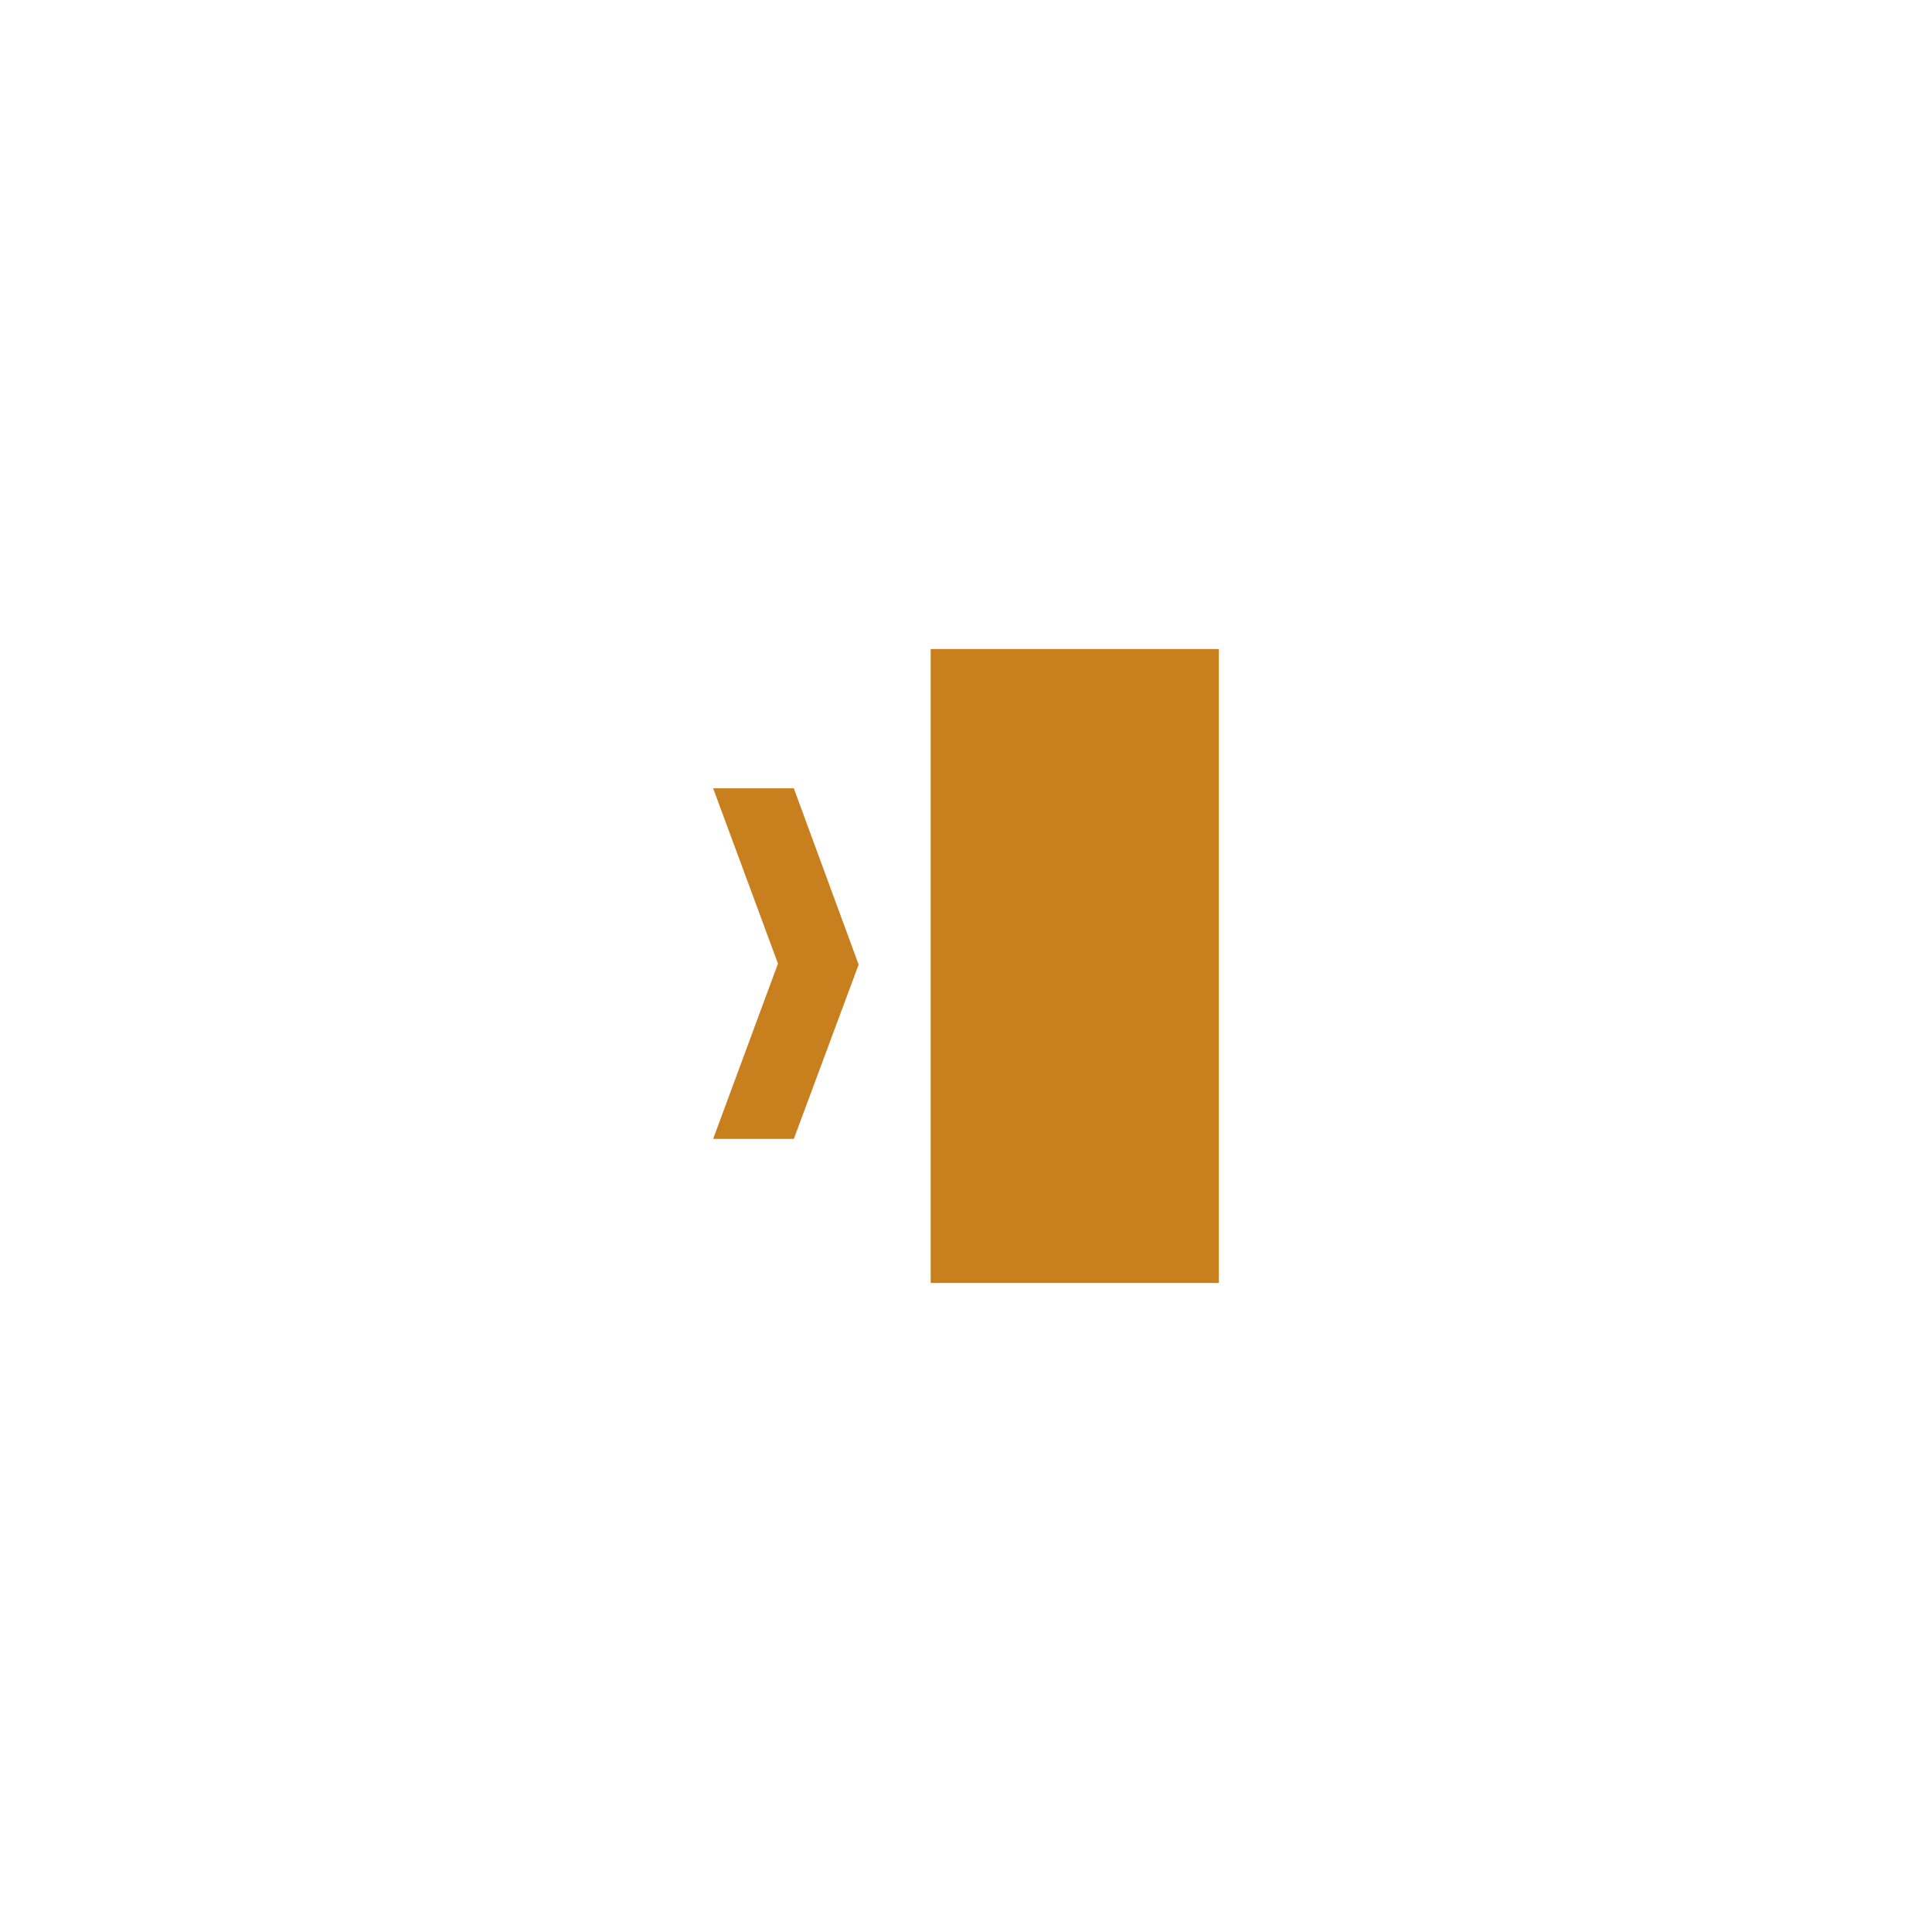
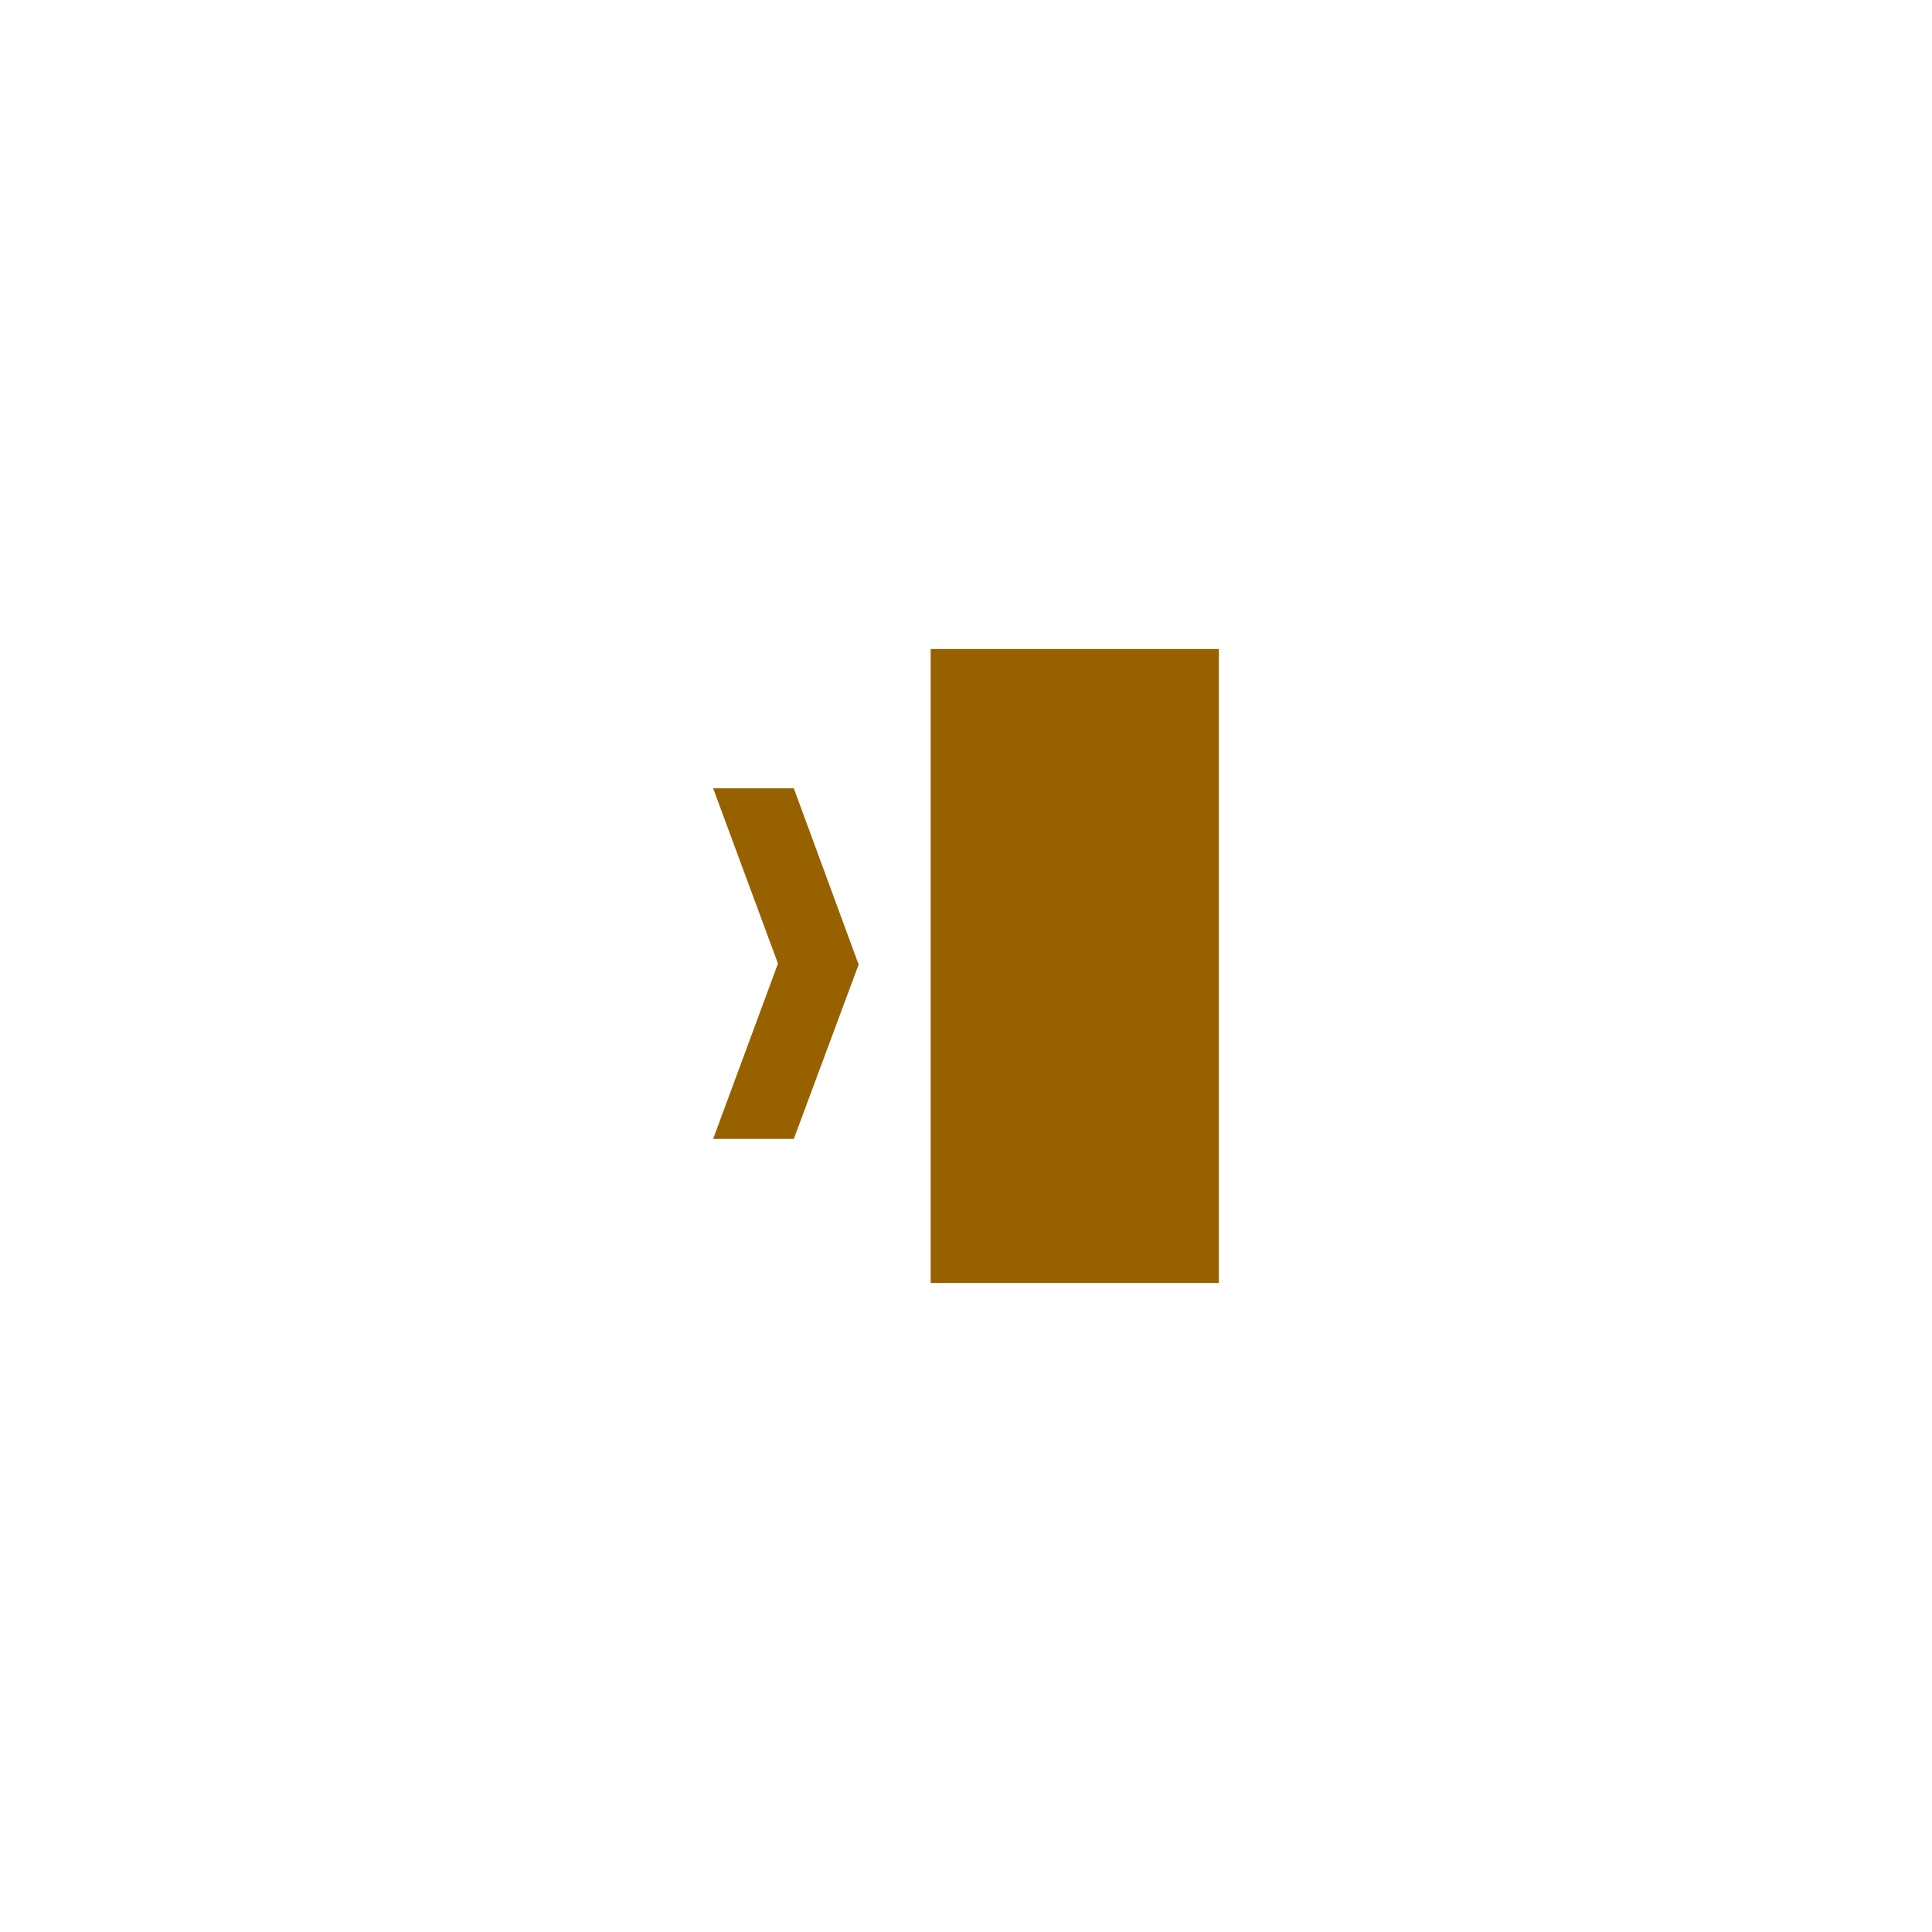
<svg xmlns="http://www.w3.org/2000/svg" width="512" height="512" viewBox="0 0 512 512" role="img" aria-label="baud">
-   <path d="M210.37 301.82H188.99L206.17 255.36L188.99 208.91H210.37L227.55 255.62Z" fill="#C8801F" />
-   <rect x="246.64" y="172" width="76.37" height="168" fill="#C8801F" />
+   <path d="M210.37 301.82H188.99L206.17 255.36L188.99 208.91H210.37L227.55 255.62Z" fill="#986100" />
+   <rect x="246.64" y="172" width="76.37" height="168" fill="#986100" />
</svg>
